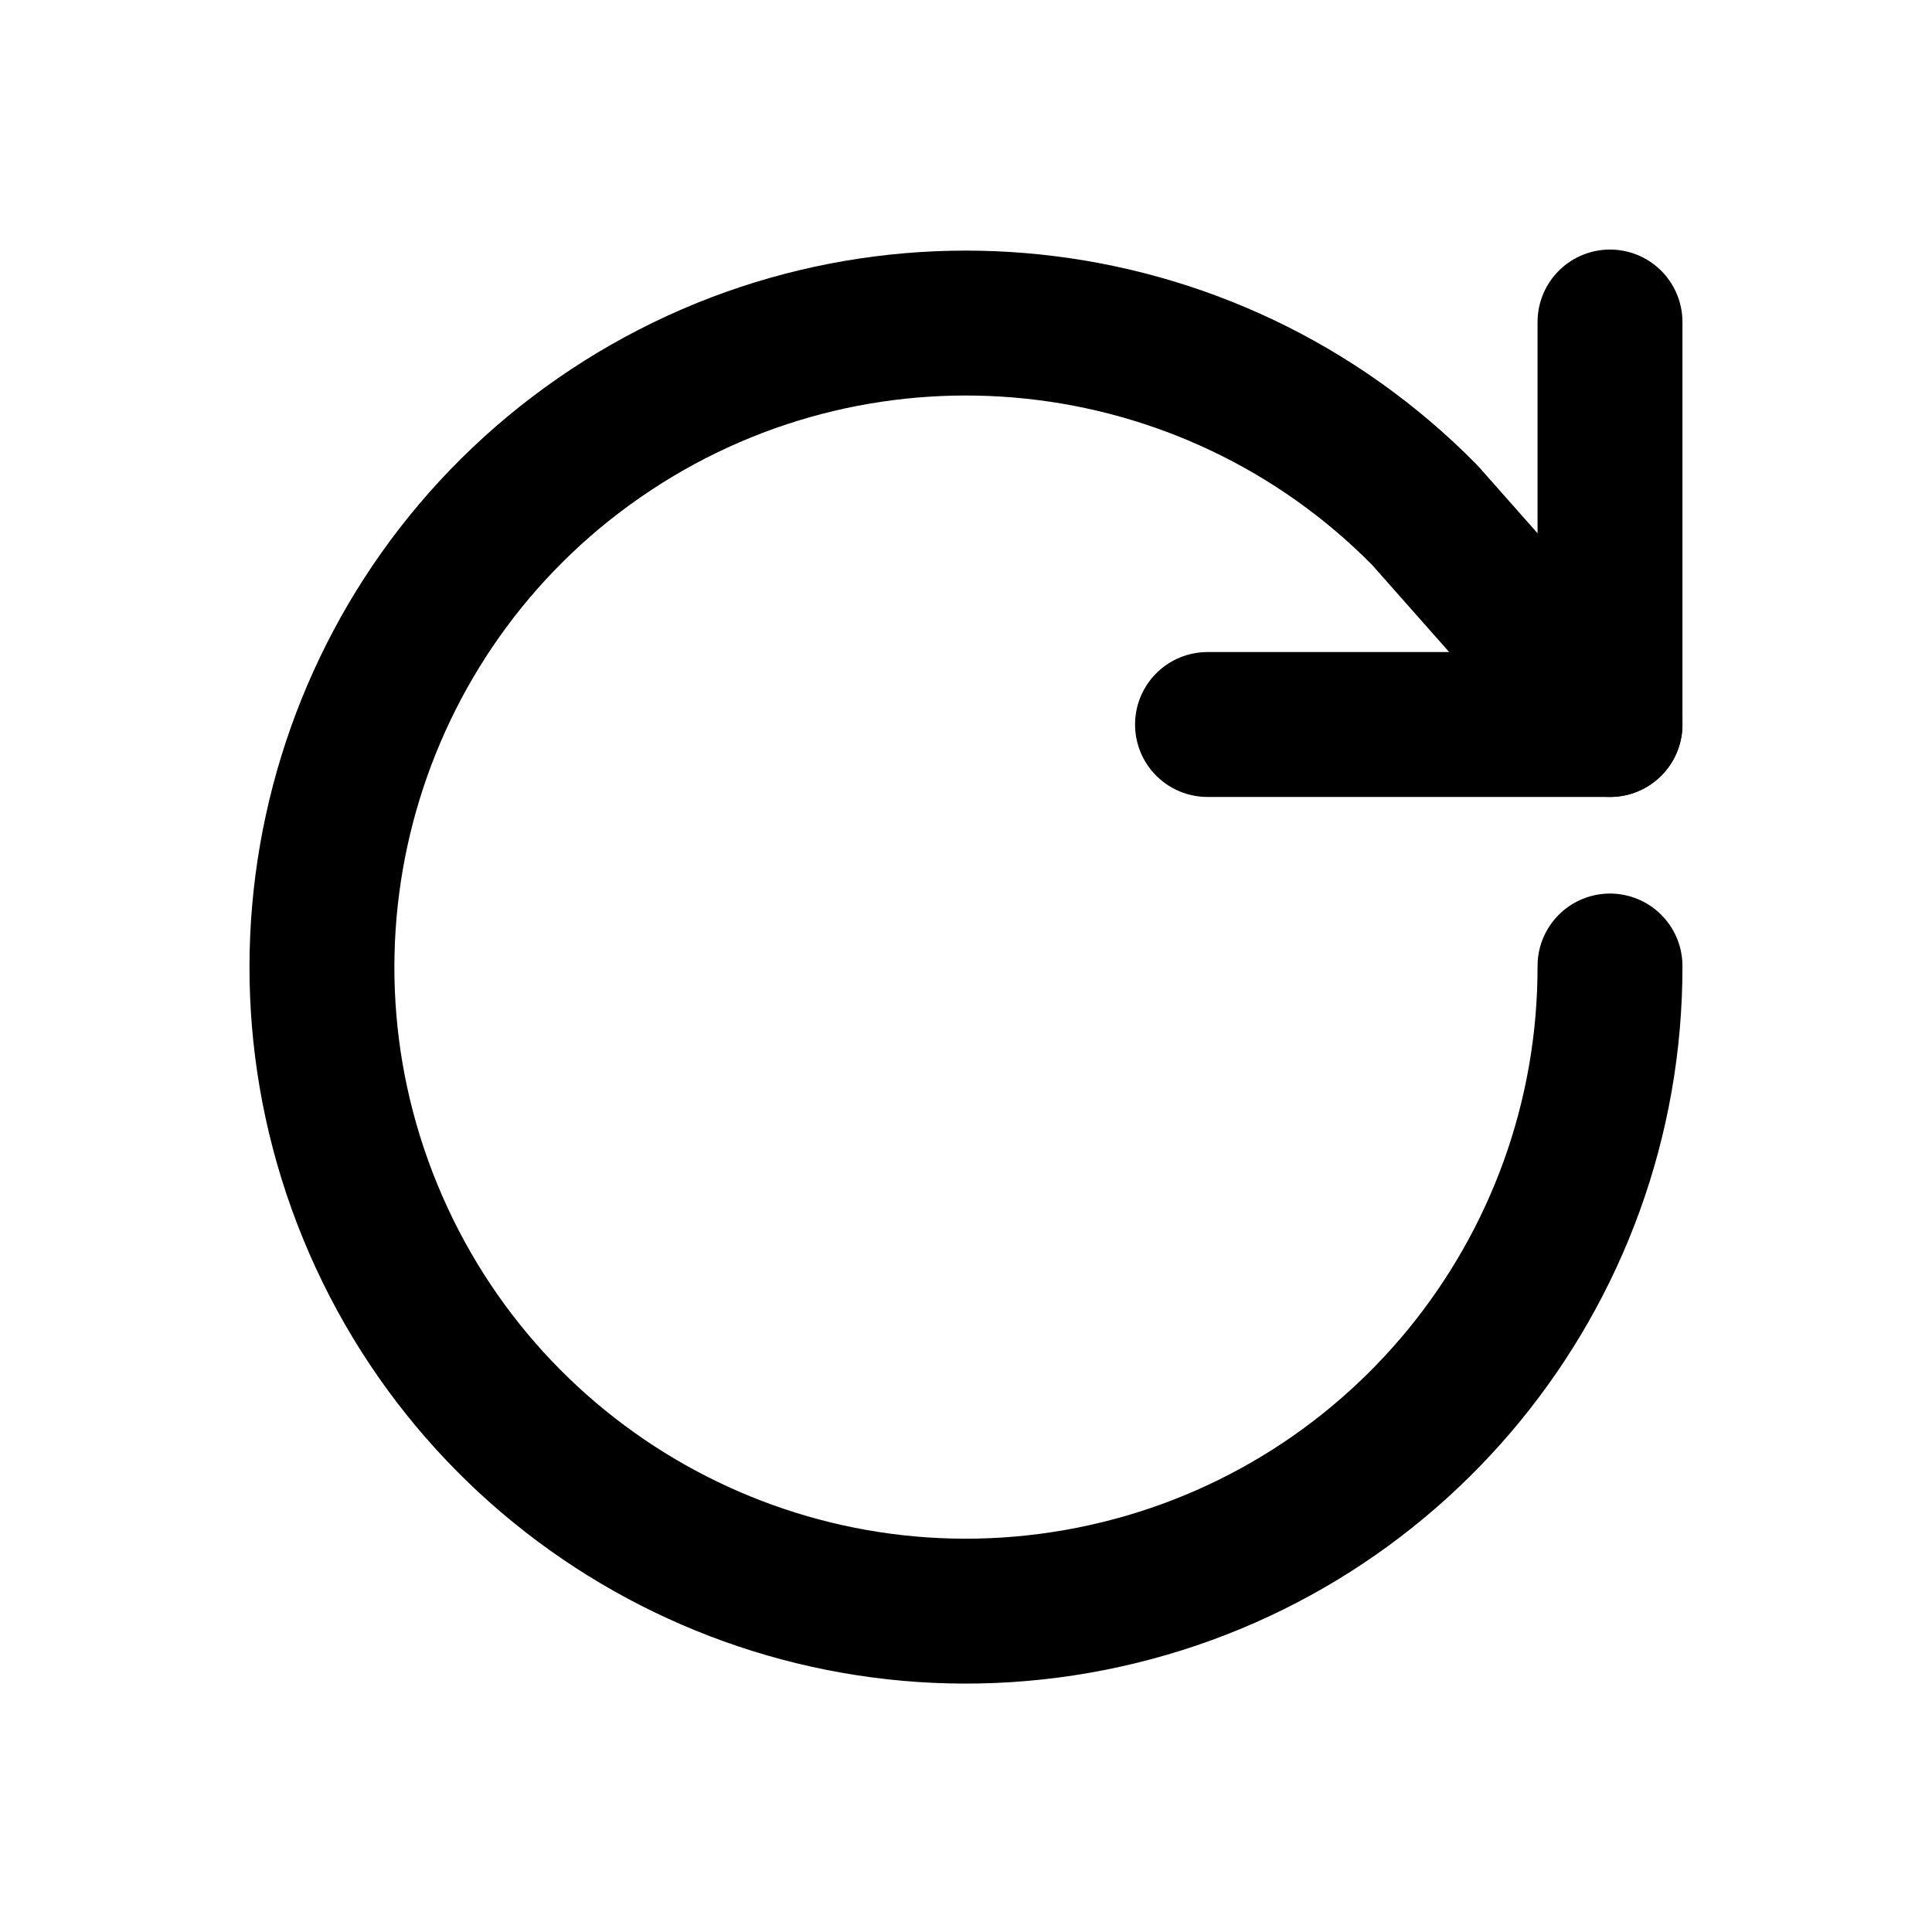
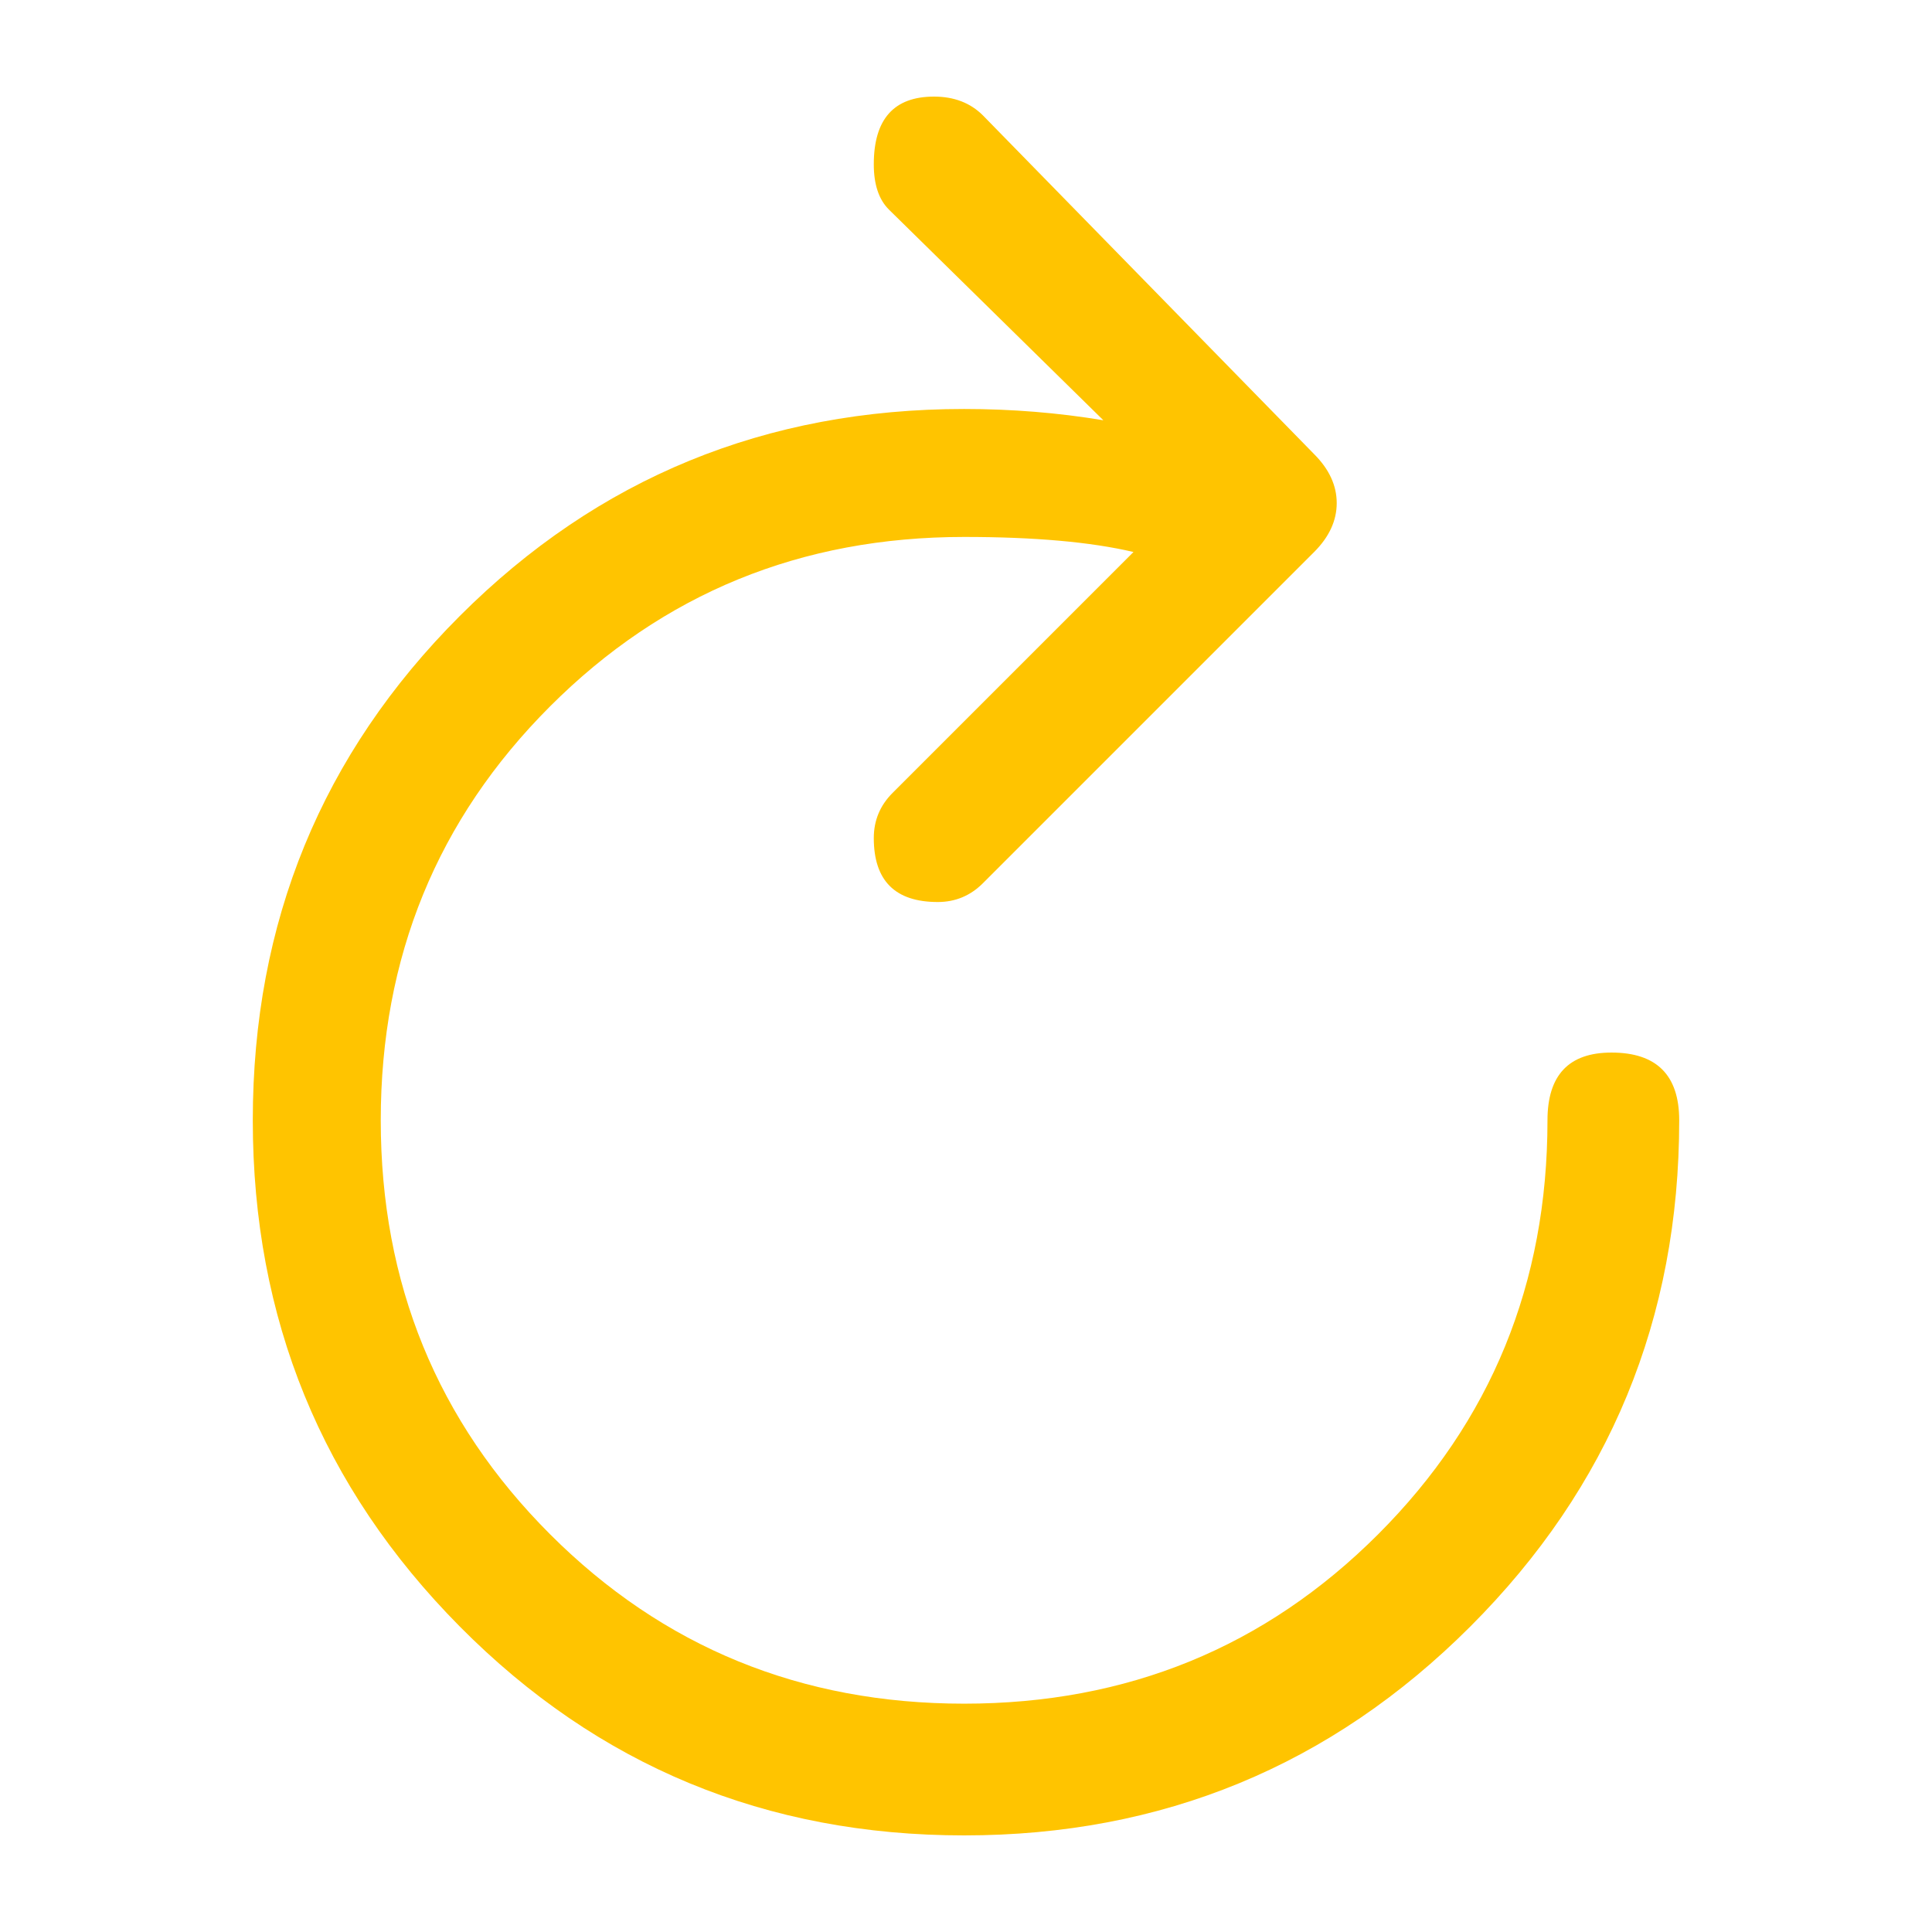
- <svg xmlns="http://www.w3.org/2000/svg" viewBox="0 0 24 24" fill="none">
-   <g stroke="currentColor" stroke-width="1.8" stroke-linecap="round" stroke-linejoin="round" fill="none">
-     <path d="M20 12a8 8 0 1 1-2.3-5.6L20 9" />
-     <path d="M20 4v5h-5" />
+ <svg xmlns="http://www.w3.org/2000/svg" viewBox="0 0 24 24">
+   <g transform="translate(12,12) scale(0.04675325,-0.04675325) translate(-189.5,-192)">
+     <path fill="#FFC400" fill-rule="evenodd" d="M182 209Q165 209 165 226Q165 233 170 238L234 302Q217 306 189 306Q124 306 79.0 261.0Q34 216 34.0 151.0Q34 86 79.0 41.0Q124 -4 189.0 -4.0Q254 -4 299.0 41.0Q344 86 344 151Q344 169 361 169Q379 169 379 151Q379 72 323.5 16.5Q268 -39 189.0 -39.0Q110 -39 55.0 16.5Q0 72 0.0 151.0Q0 230 55.0 285.0Q110 340 189 340Q208 340 226 337L169 393Q165 397 165 405Q165 423 181 423Q189 423 194 418L282 328Q288 322 288.0 315.0Q288 308 282 302L194 214Q189 209 182 209Z" />
  </g>
</svg>
